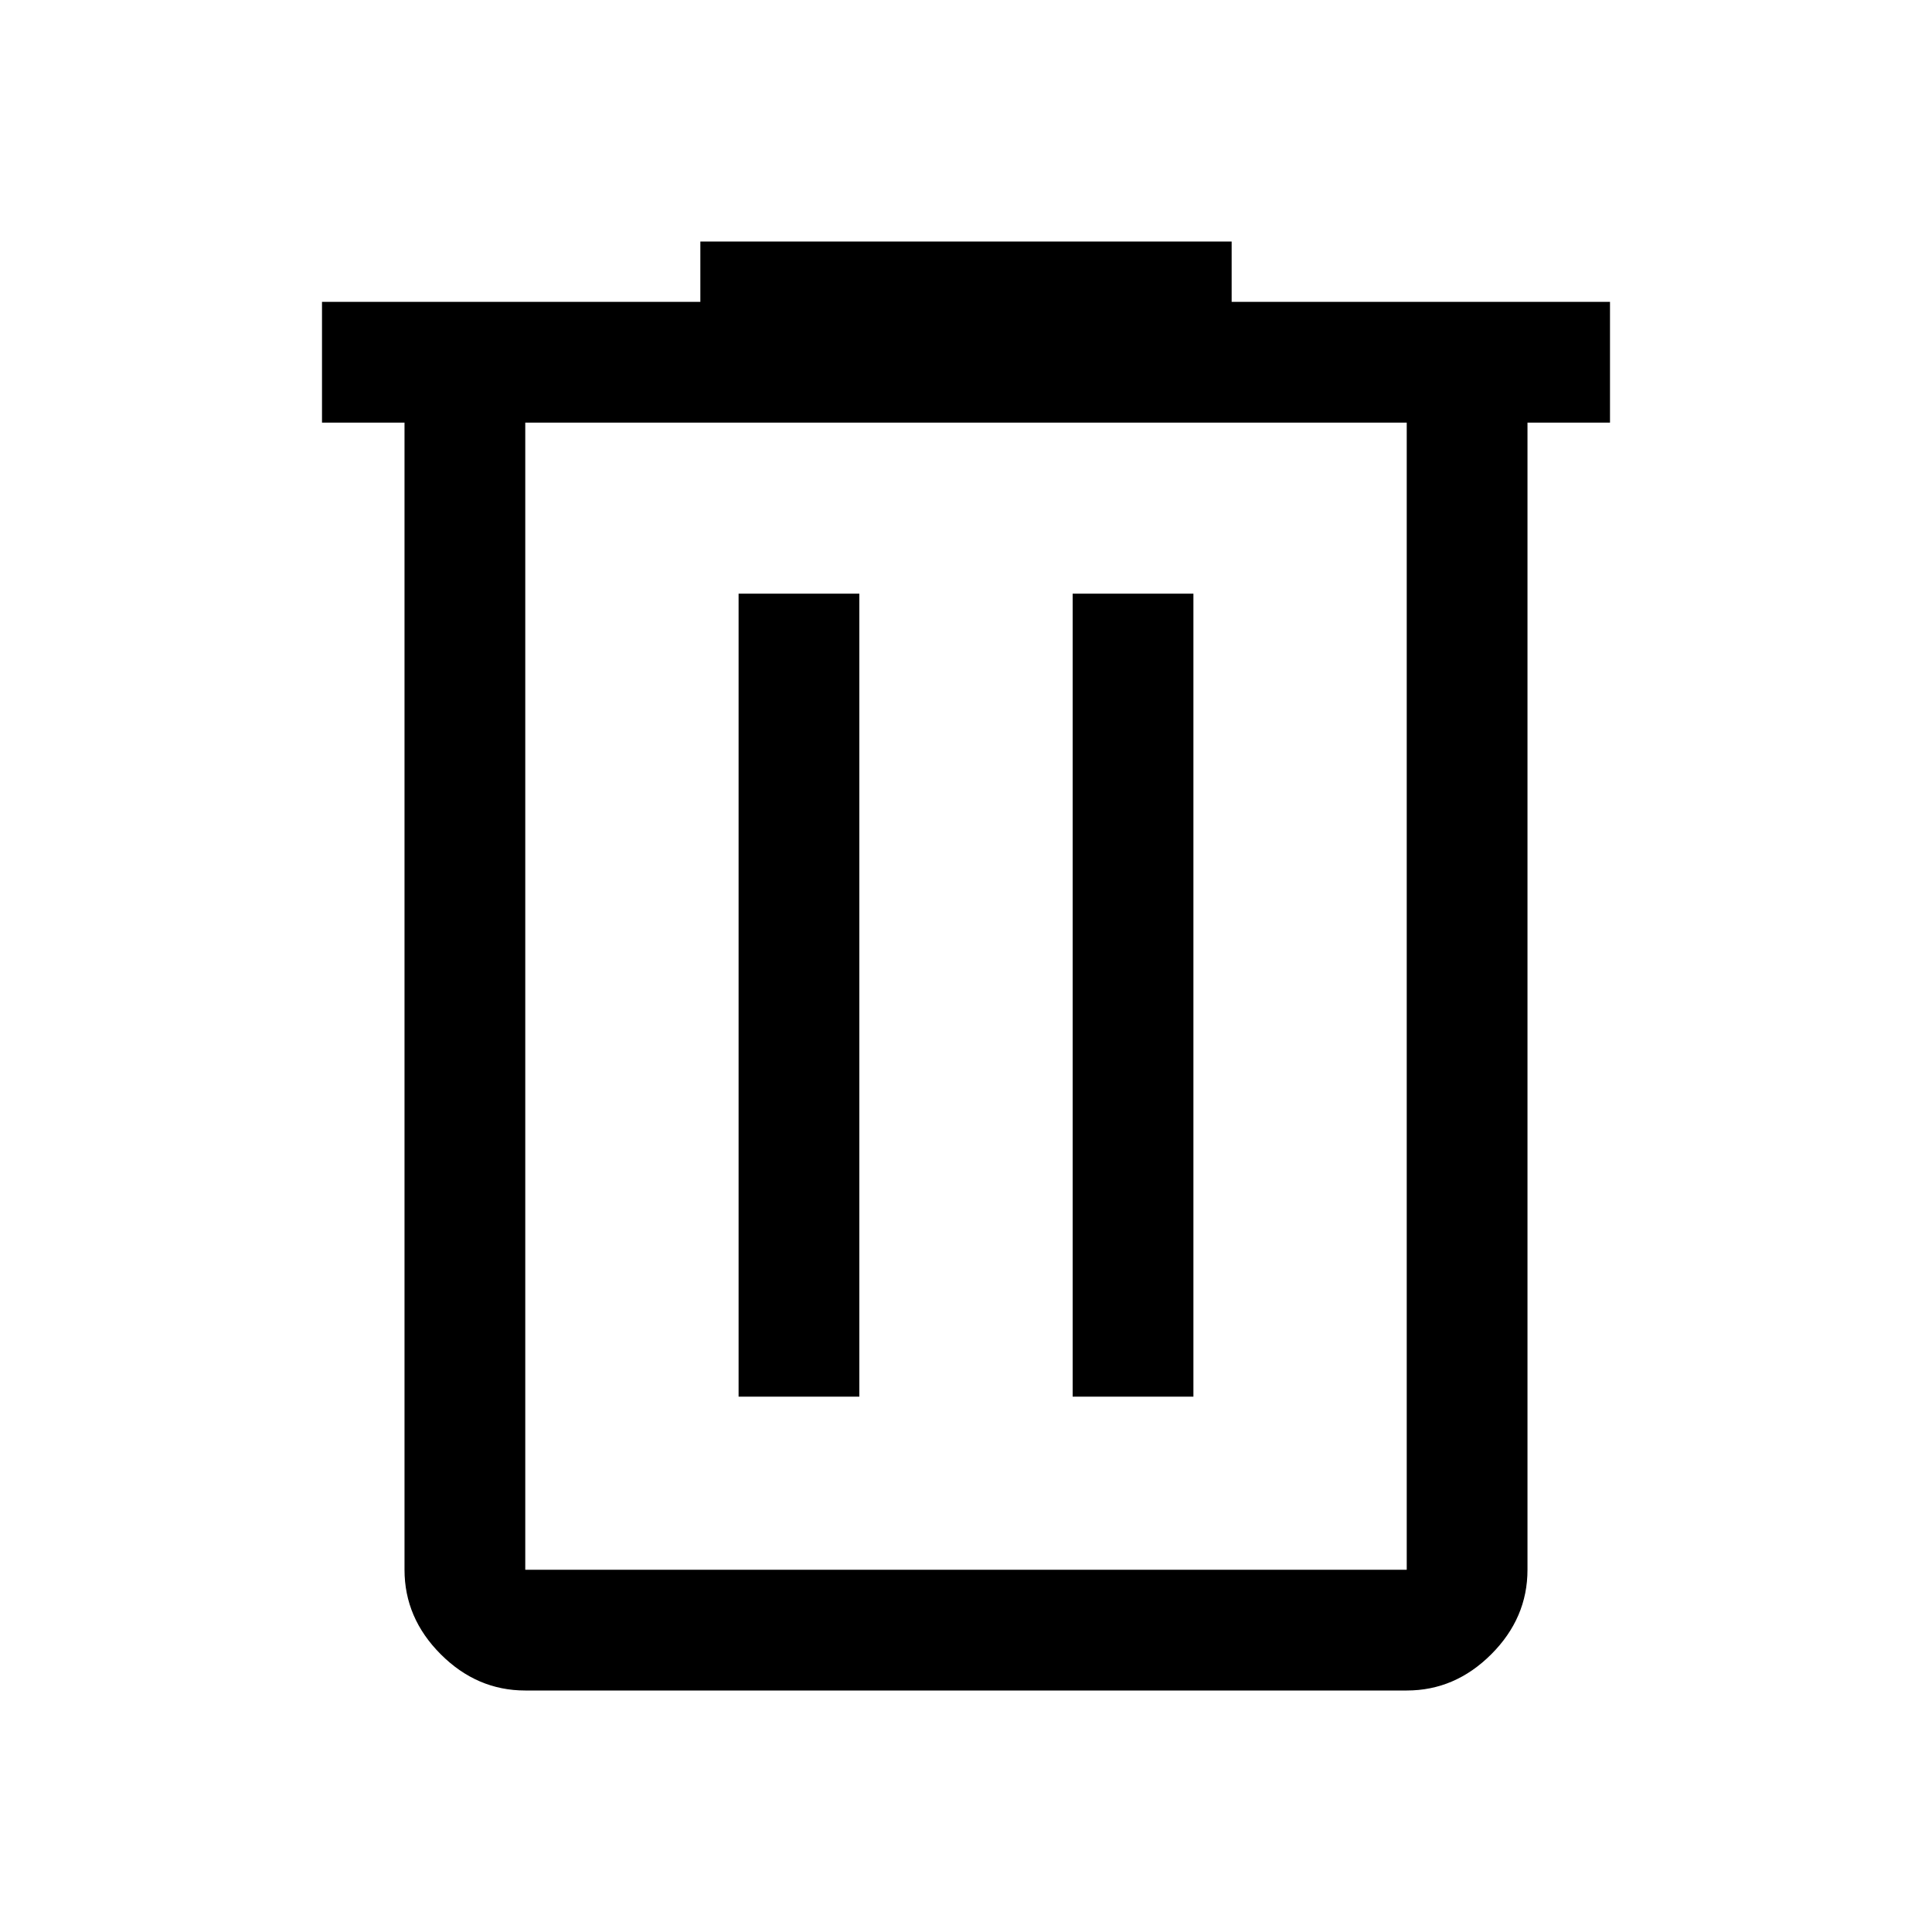
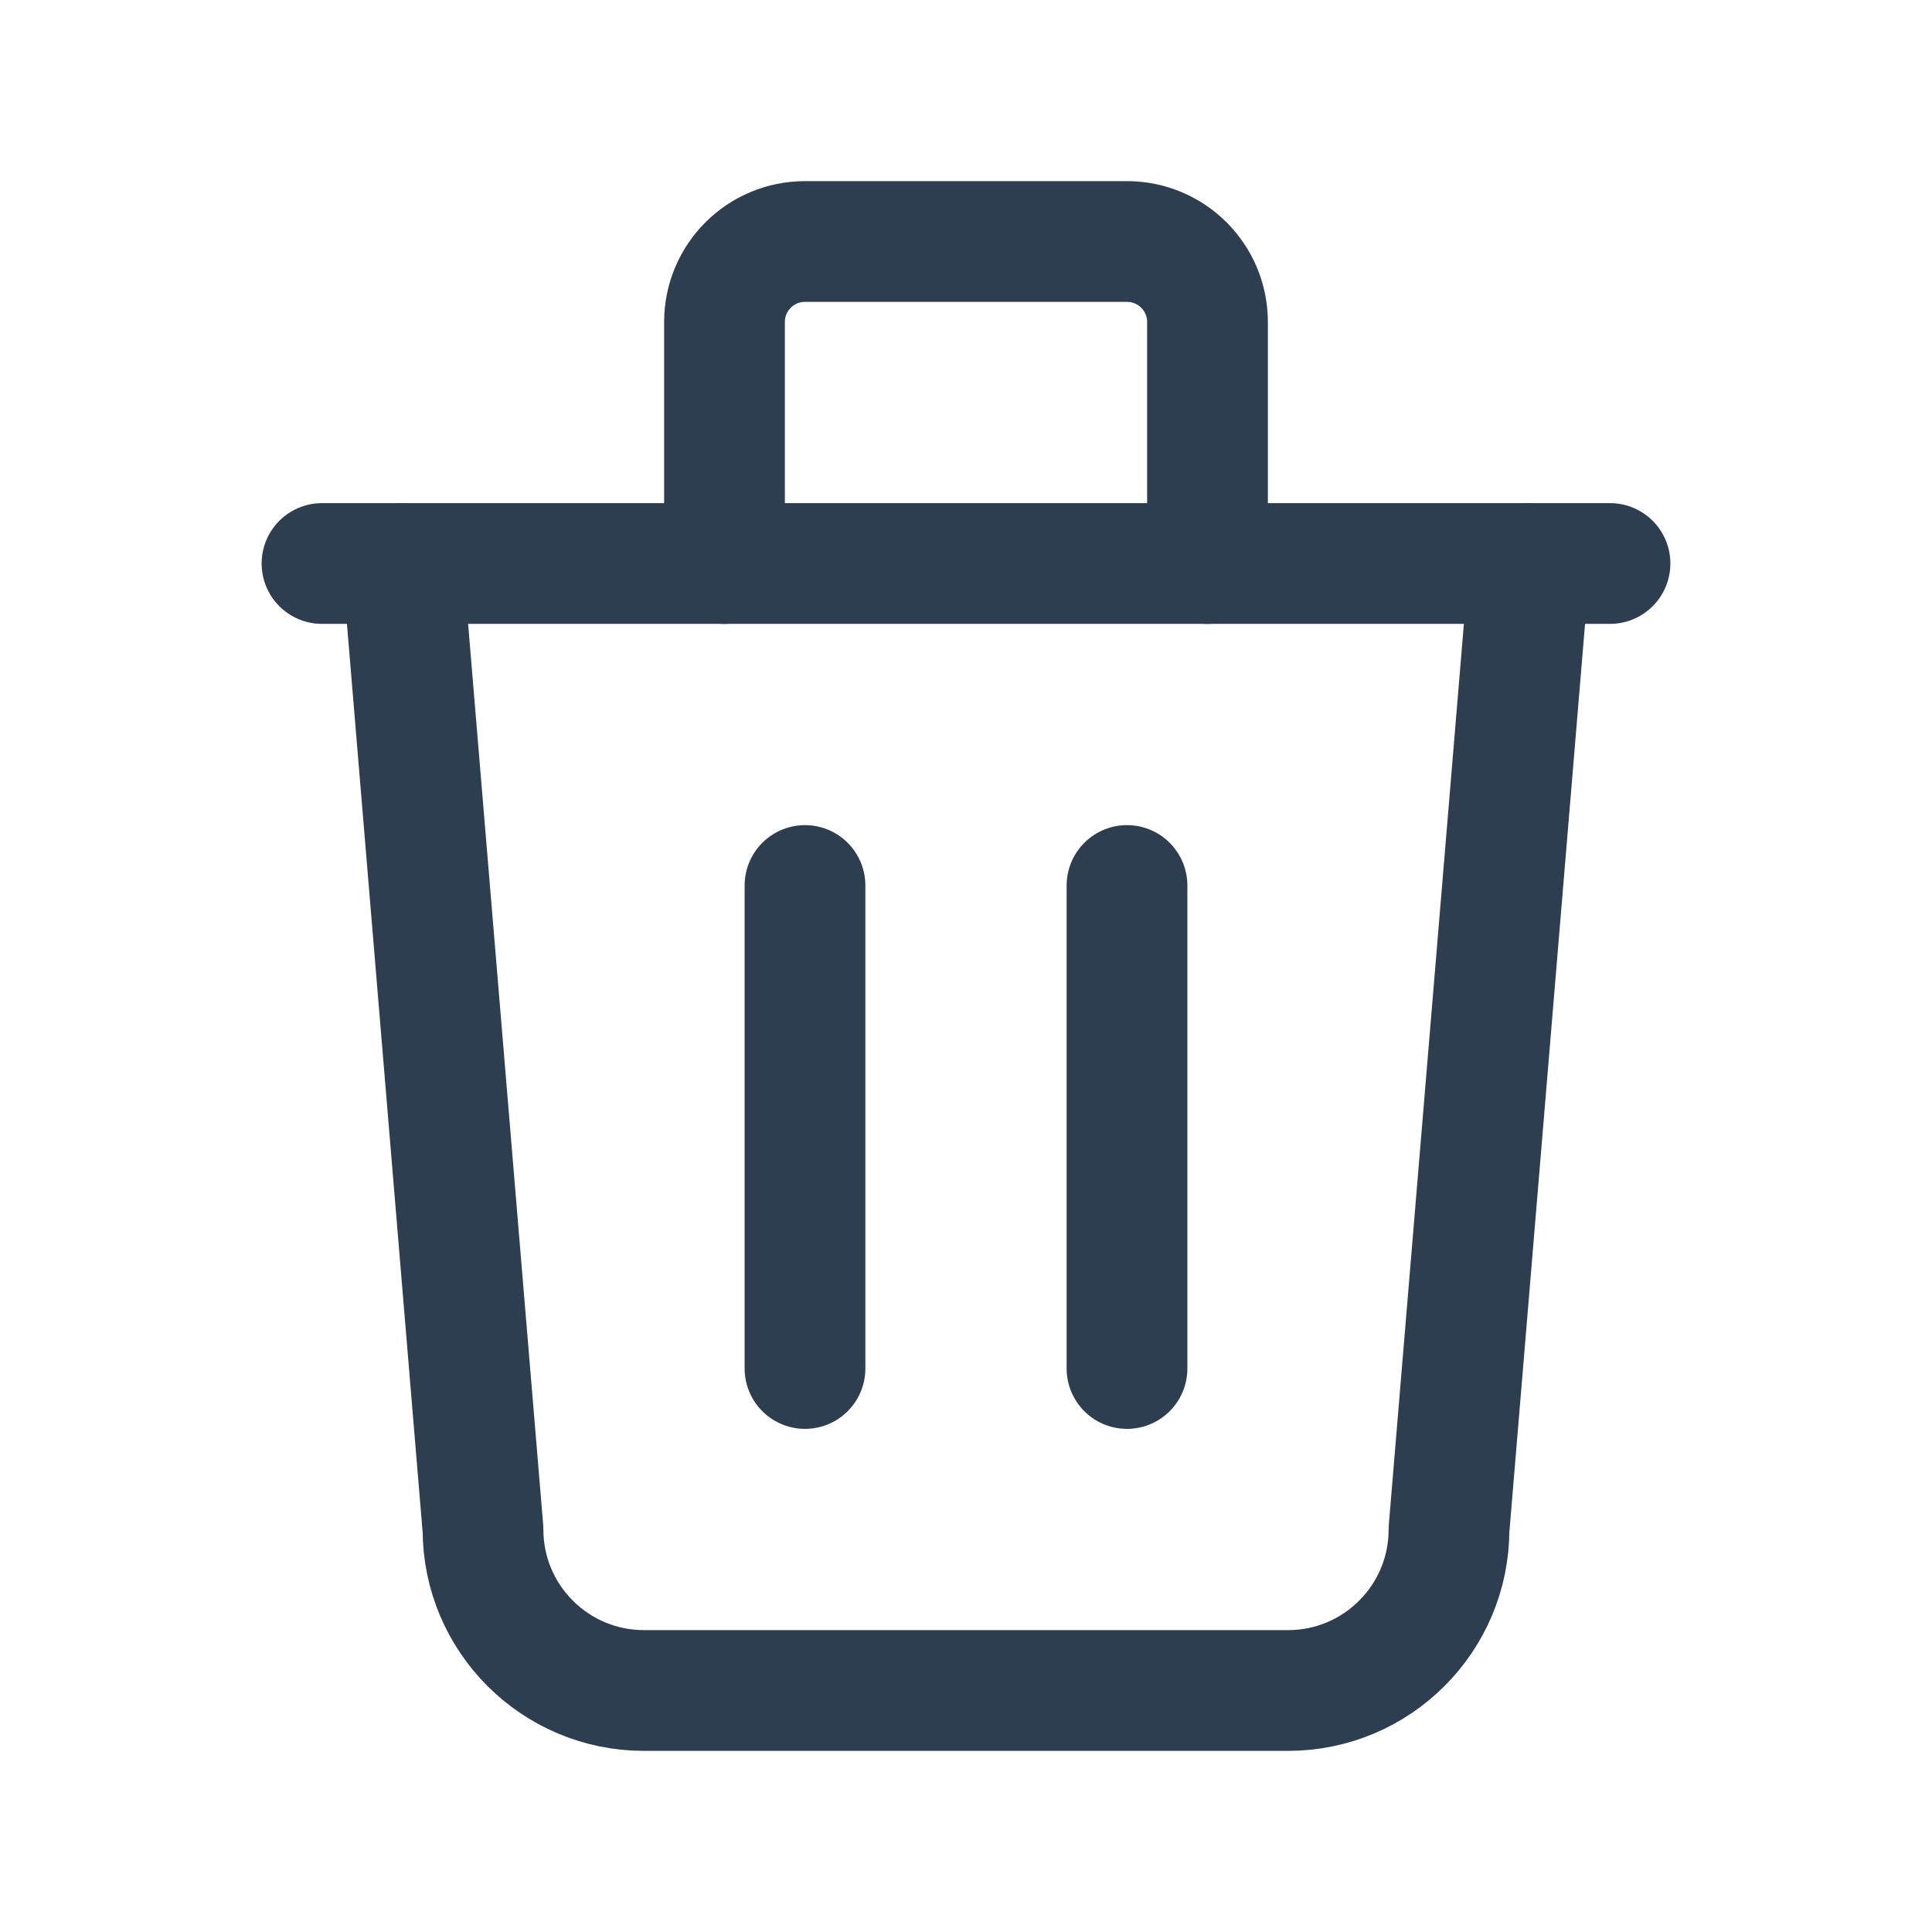
- <svg xmlns="http://www.w3.org/2000/svg" height="48" width="48">
-   <path d="M13.05 42q-1.2 0-2.1-.9-.9-.9-.9-2.1V10.5H8v-3h9.4V6h13.2v1.5H40v3h-2.05V39q0 1.2-.9 2.1-.9.9-2.1.9Zm21.9-31.5h-21.9V39h21.9Zm-16.6 24.2h3V14.75h-3Zm8.3 0h3V14.75h-3Zm-13.6-24.2V39Z" />
+ <svg xmlns="http://www.w3.org/2000/svg" class="icon icon-tabler icon-tabler-trash" width="44" height="44" viewBox="0 0 24 24" stroke-width="1.5" stroke="#2c3e50" fill="none" stroke-linecap="round" stroke-linejoin="round">
+   <path stroke="none" d="M0 0h24v24H0z" fill="none" />
+   <line x1="4" y1="7" x2="20" y2="7" />
+   <line x1="10" y1="11" x2="10" y2="17" />
+   <line x1="14" y1="11" x2="14" y2="17" />
+   <path d="M5 7l1 12a2 2 0 0 0 2 2h8a2 2 0 0 0 2 -2l1 -12" />
+   <path d="M9 7v-3a1 1 0 0 1 1 -1h4a1 1 0 0 1 1 1v3" />
</svg>
